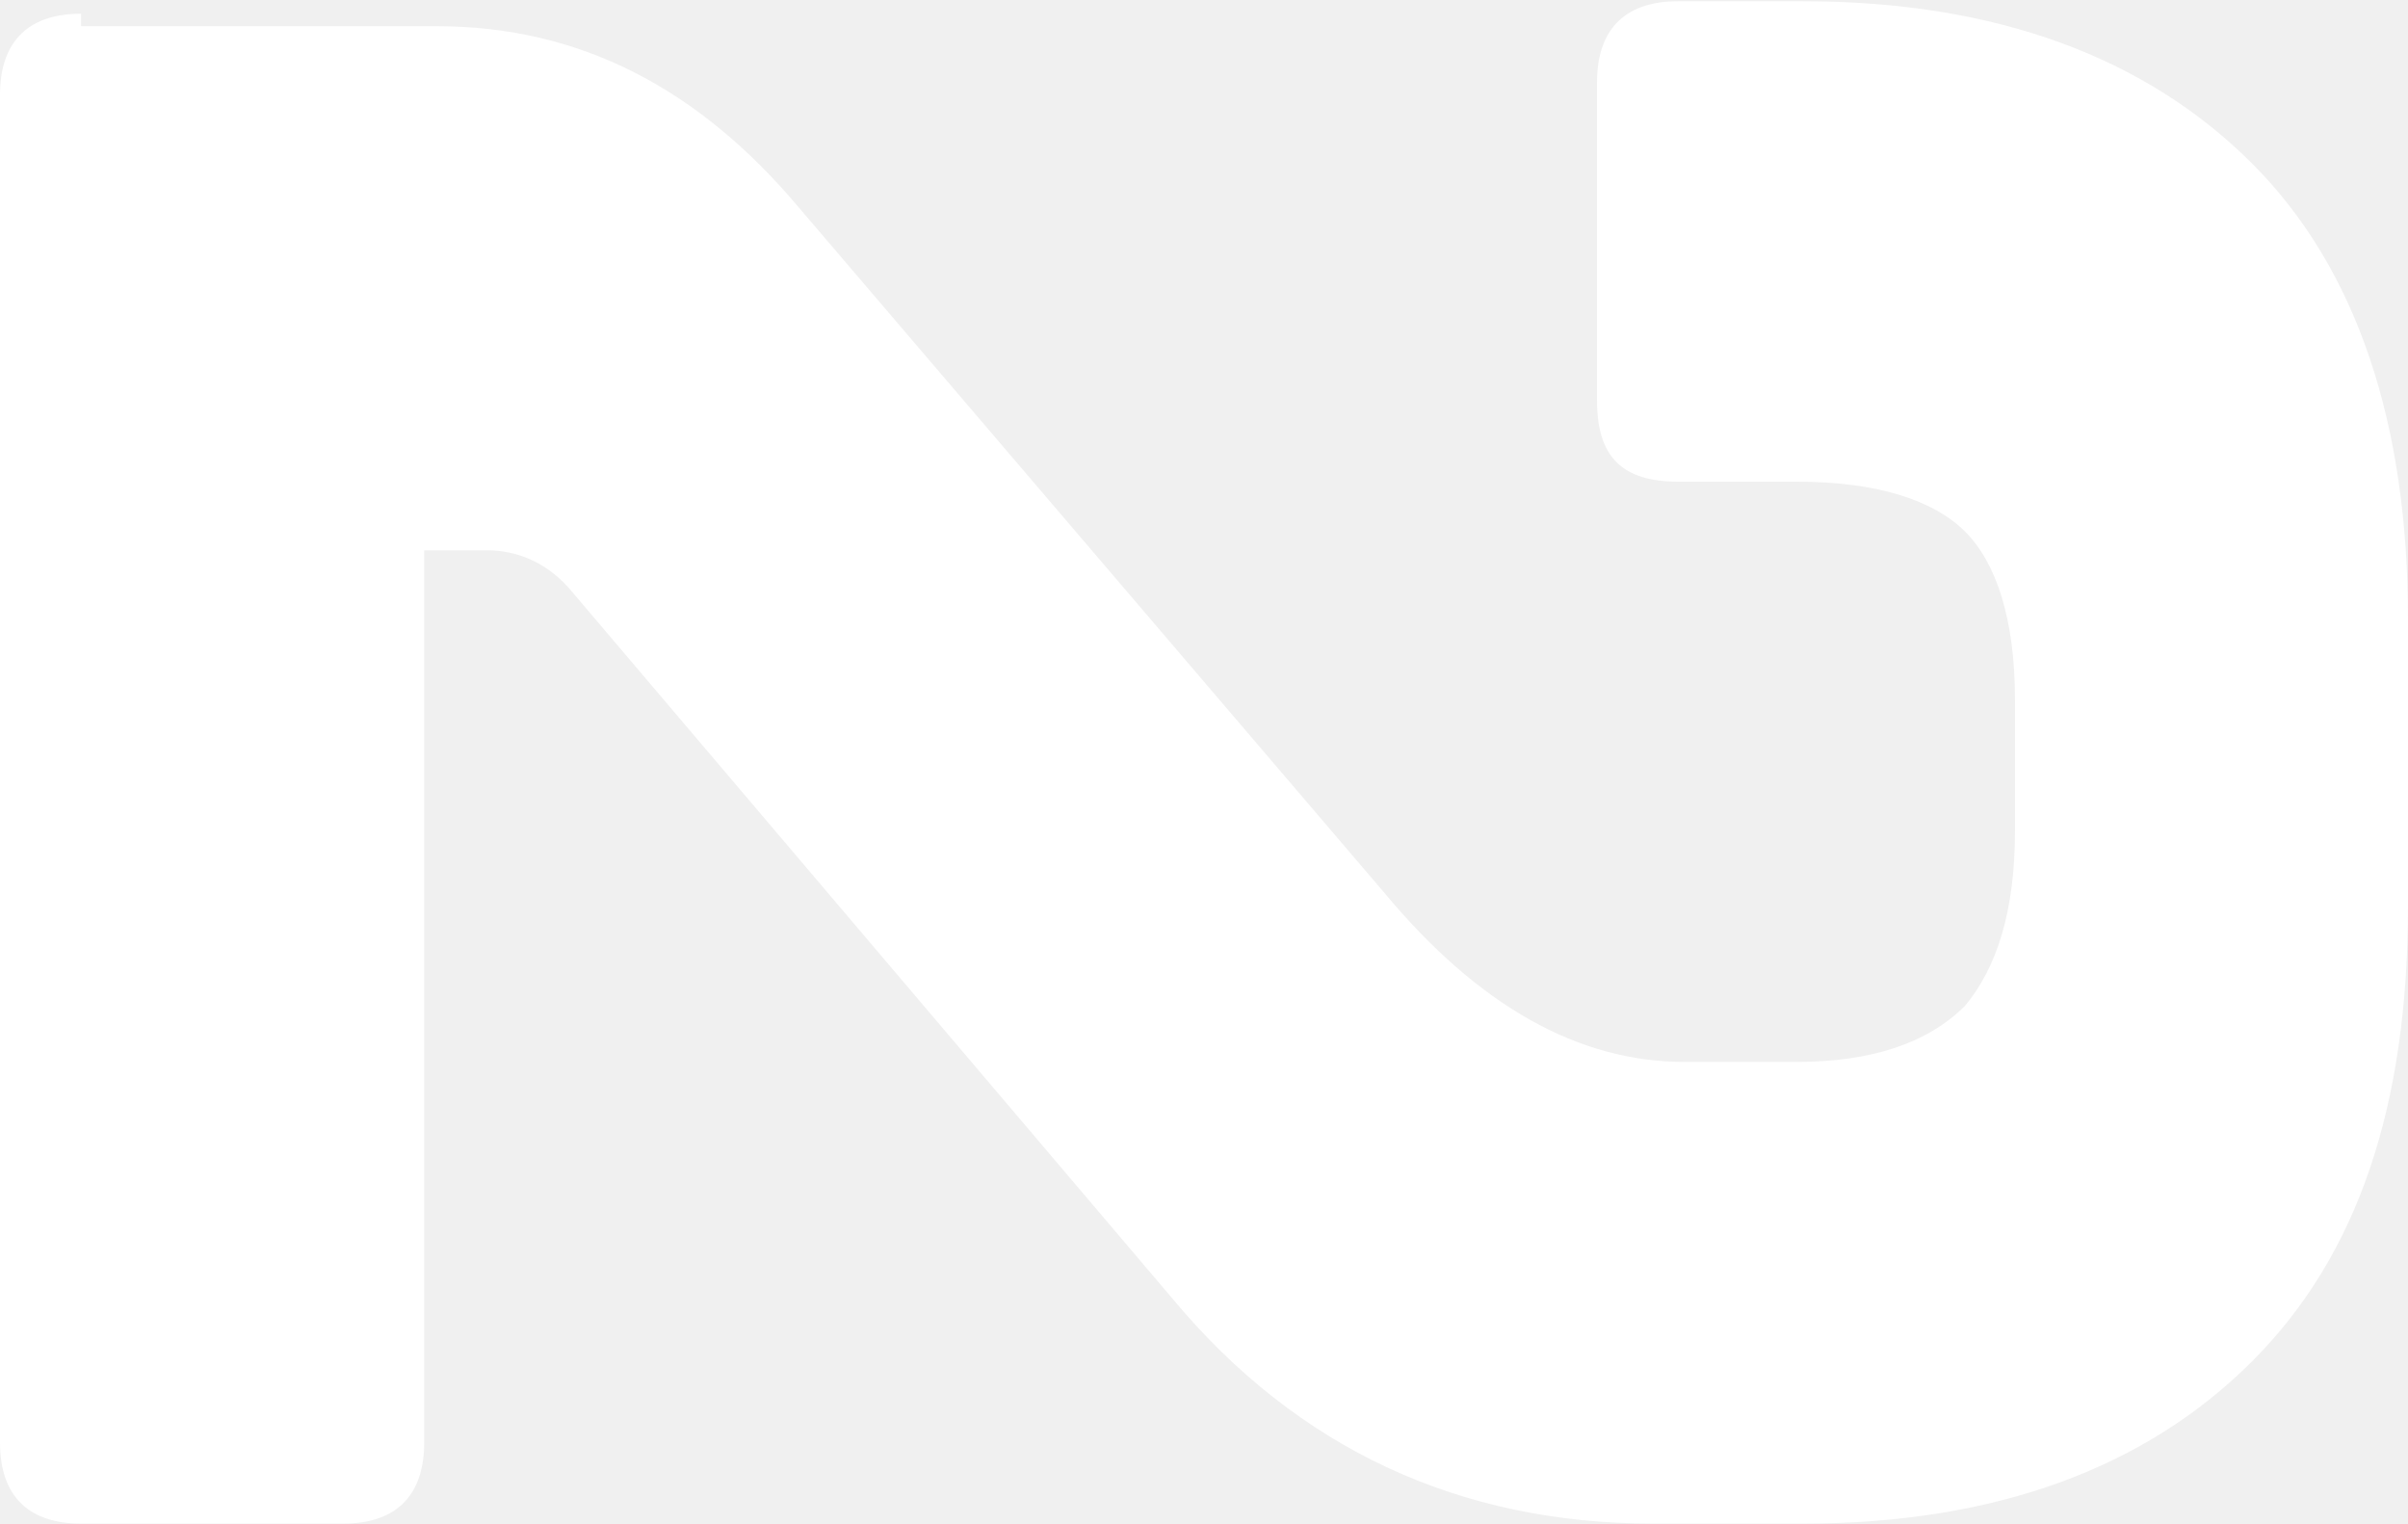
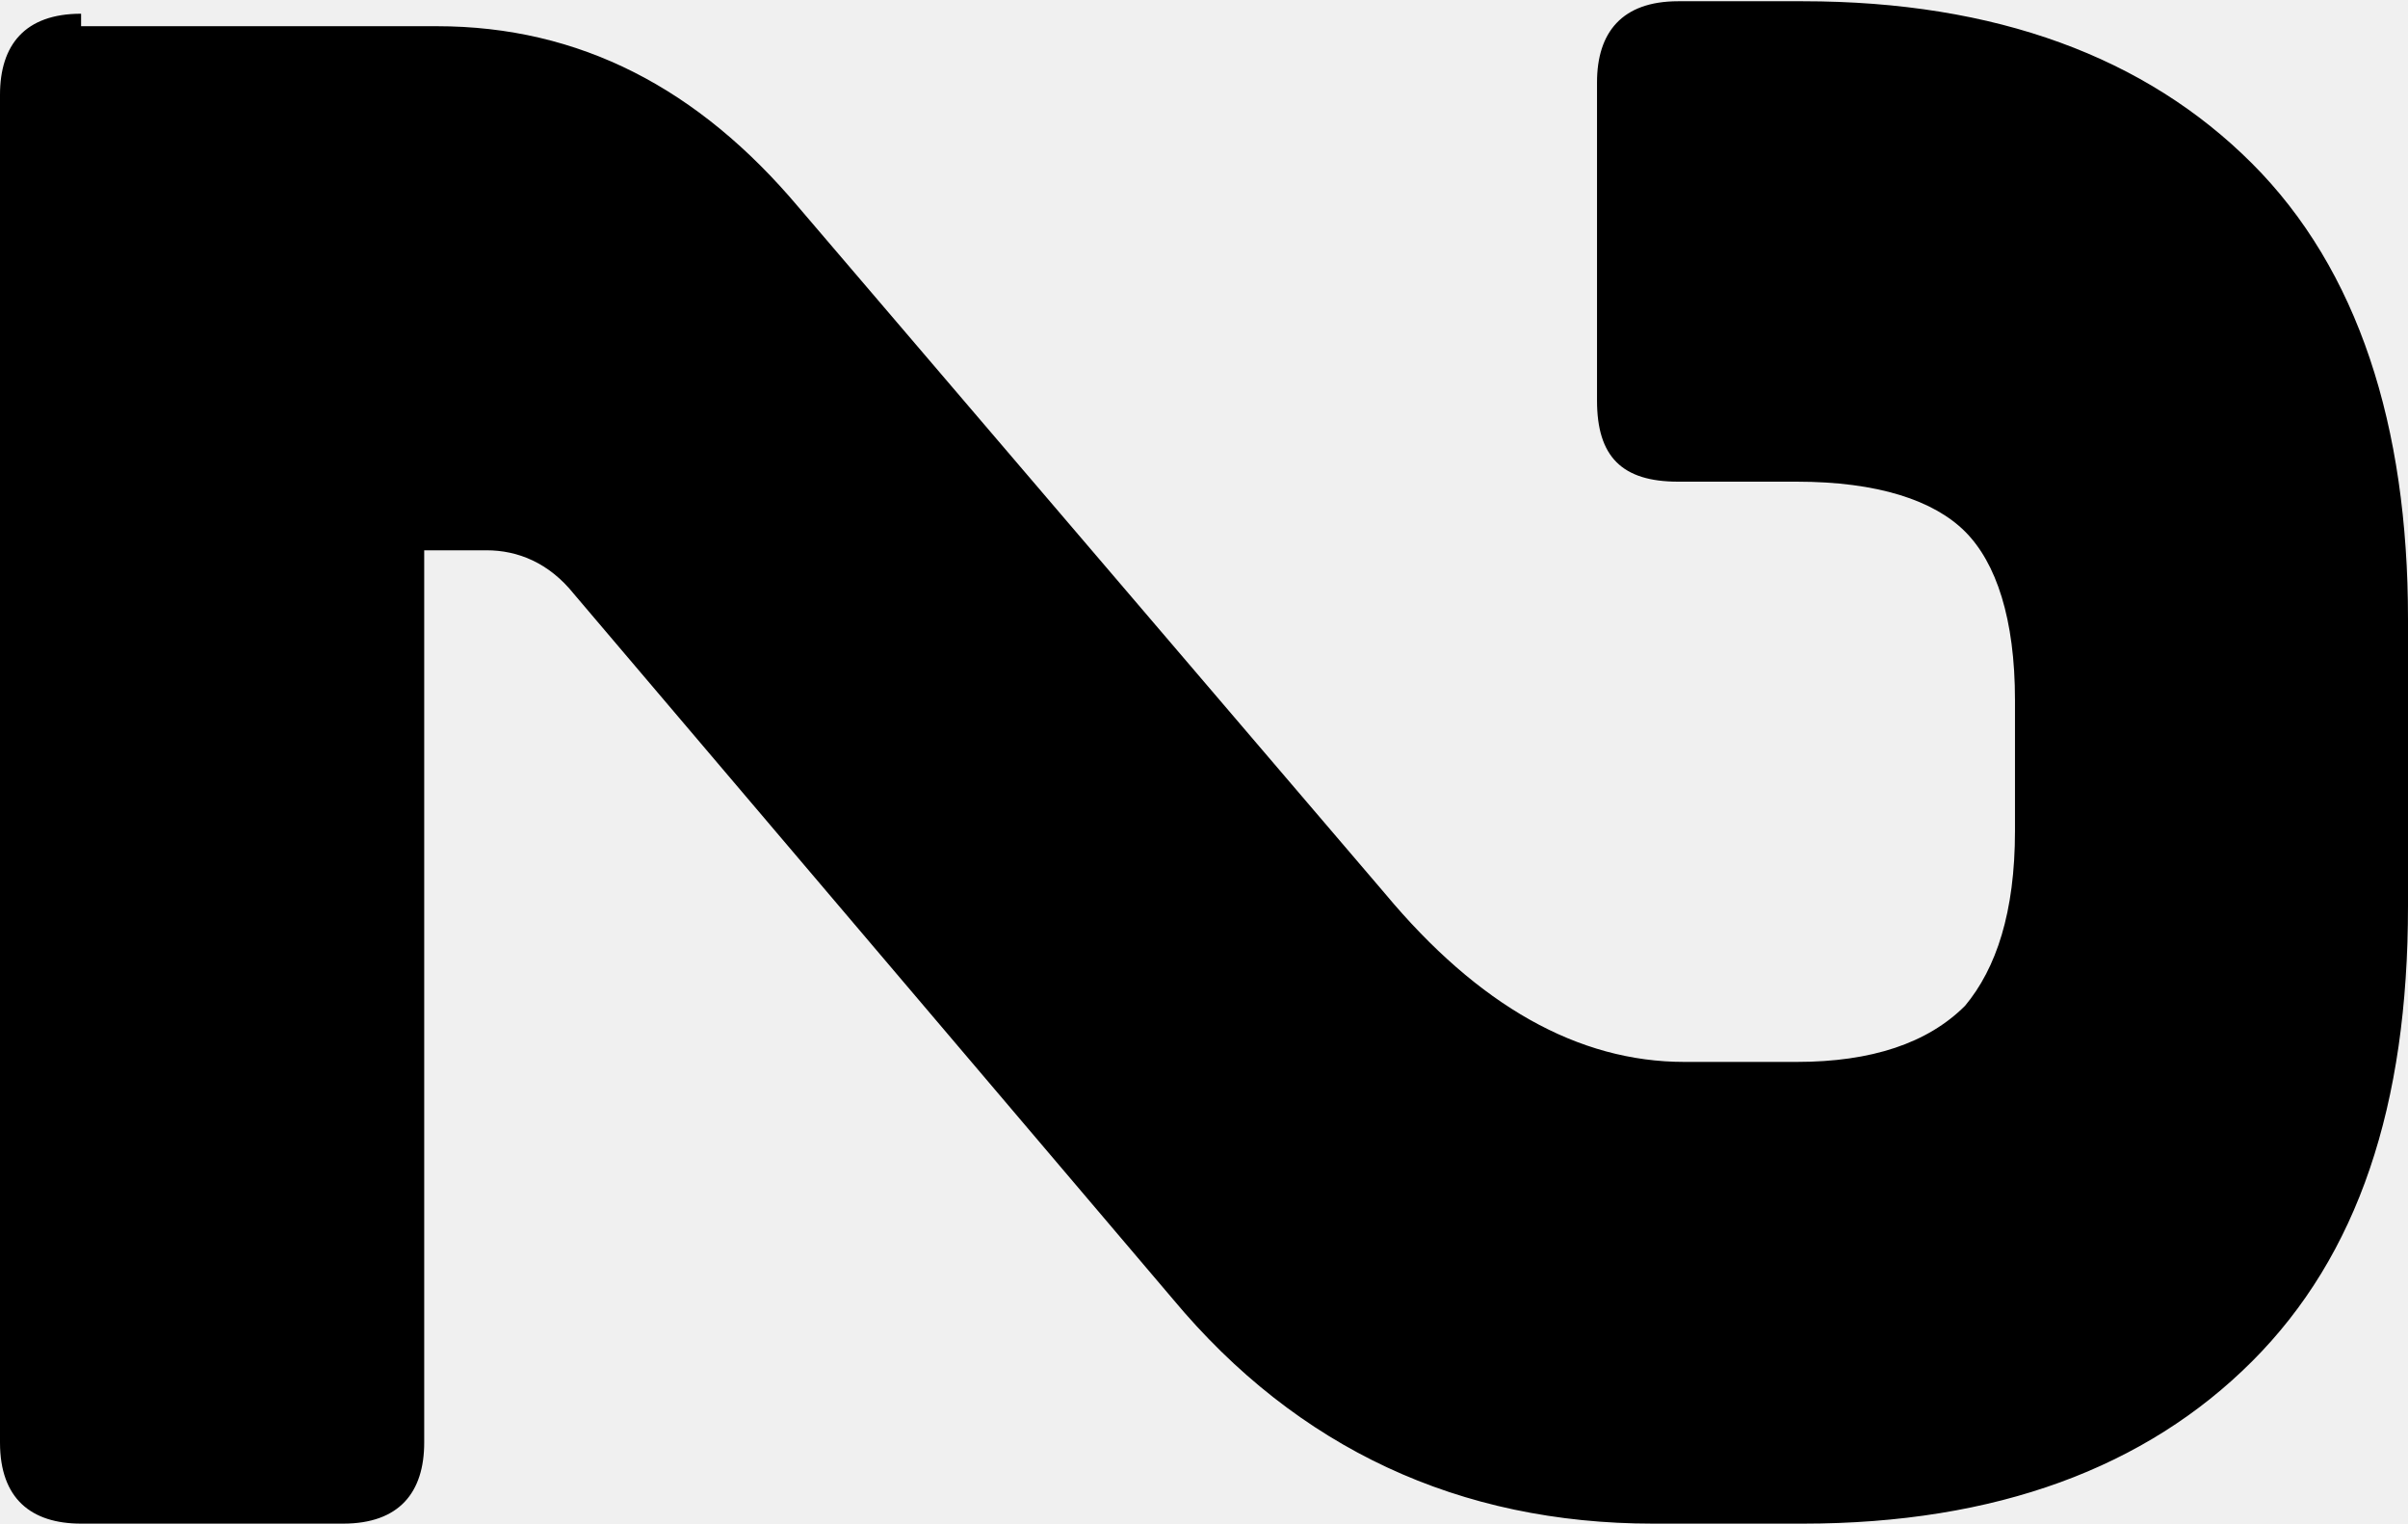
<svg xmlns="http://www.w3.org/2000/svg" id="Layer_1" version="1.1" viewBox="48.5 87.58 38.6 24.42">
  <defs>
    <style>
      .st0 {
-         fill: #fff;
+         fill: #0;
      }
    </style>
  </defs>
  /g&gt;
  <path class="st0" d="M49.8,88h5.7c2.3,0,4.2,1,5.8,2.9l9.4,11c1.5,1.8,3.1,2.7,4.8,2.7h1.8c1.2,0,2.1-.3,2.7-.9.5-.6.8-1.5.8-2.8v-2.1c0-1.3-.3-2.2-.8-2.7-.5-.5-1.4-.8-2.7-.8h-1.9c-.9,0-1.3-.4-1.3-1.3v-5.1c0-.8.4-1.3,1.3-1.3h2c3.1,0,5.5.9,7.2,2.6,1.7,1.7,2.5,4.2,2.5,7.3v4.6c0,3.2-.8,5.6-2.5,7.3-1.7,1.7-4.1,2.6-7.2,2.6h-2.4c-3.1,0-5.7-1.2-7.7-3.6l-9.6-11.3c-.4-.5-.9-.7-1.4-.7h-1v14.3c0,.8-.4,1.3-1.3,1.3h-4.2c-.8,0-1.3-.4-1.3-1.3v-21.6c0-.8.4-1.3,1.3-1.3Z" />
</svg>
